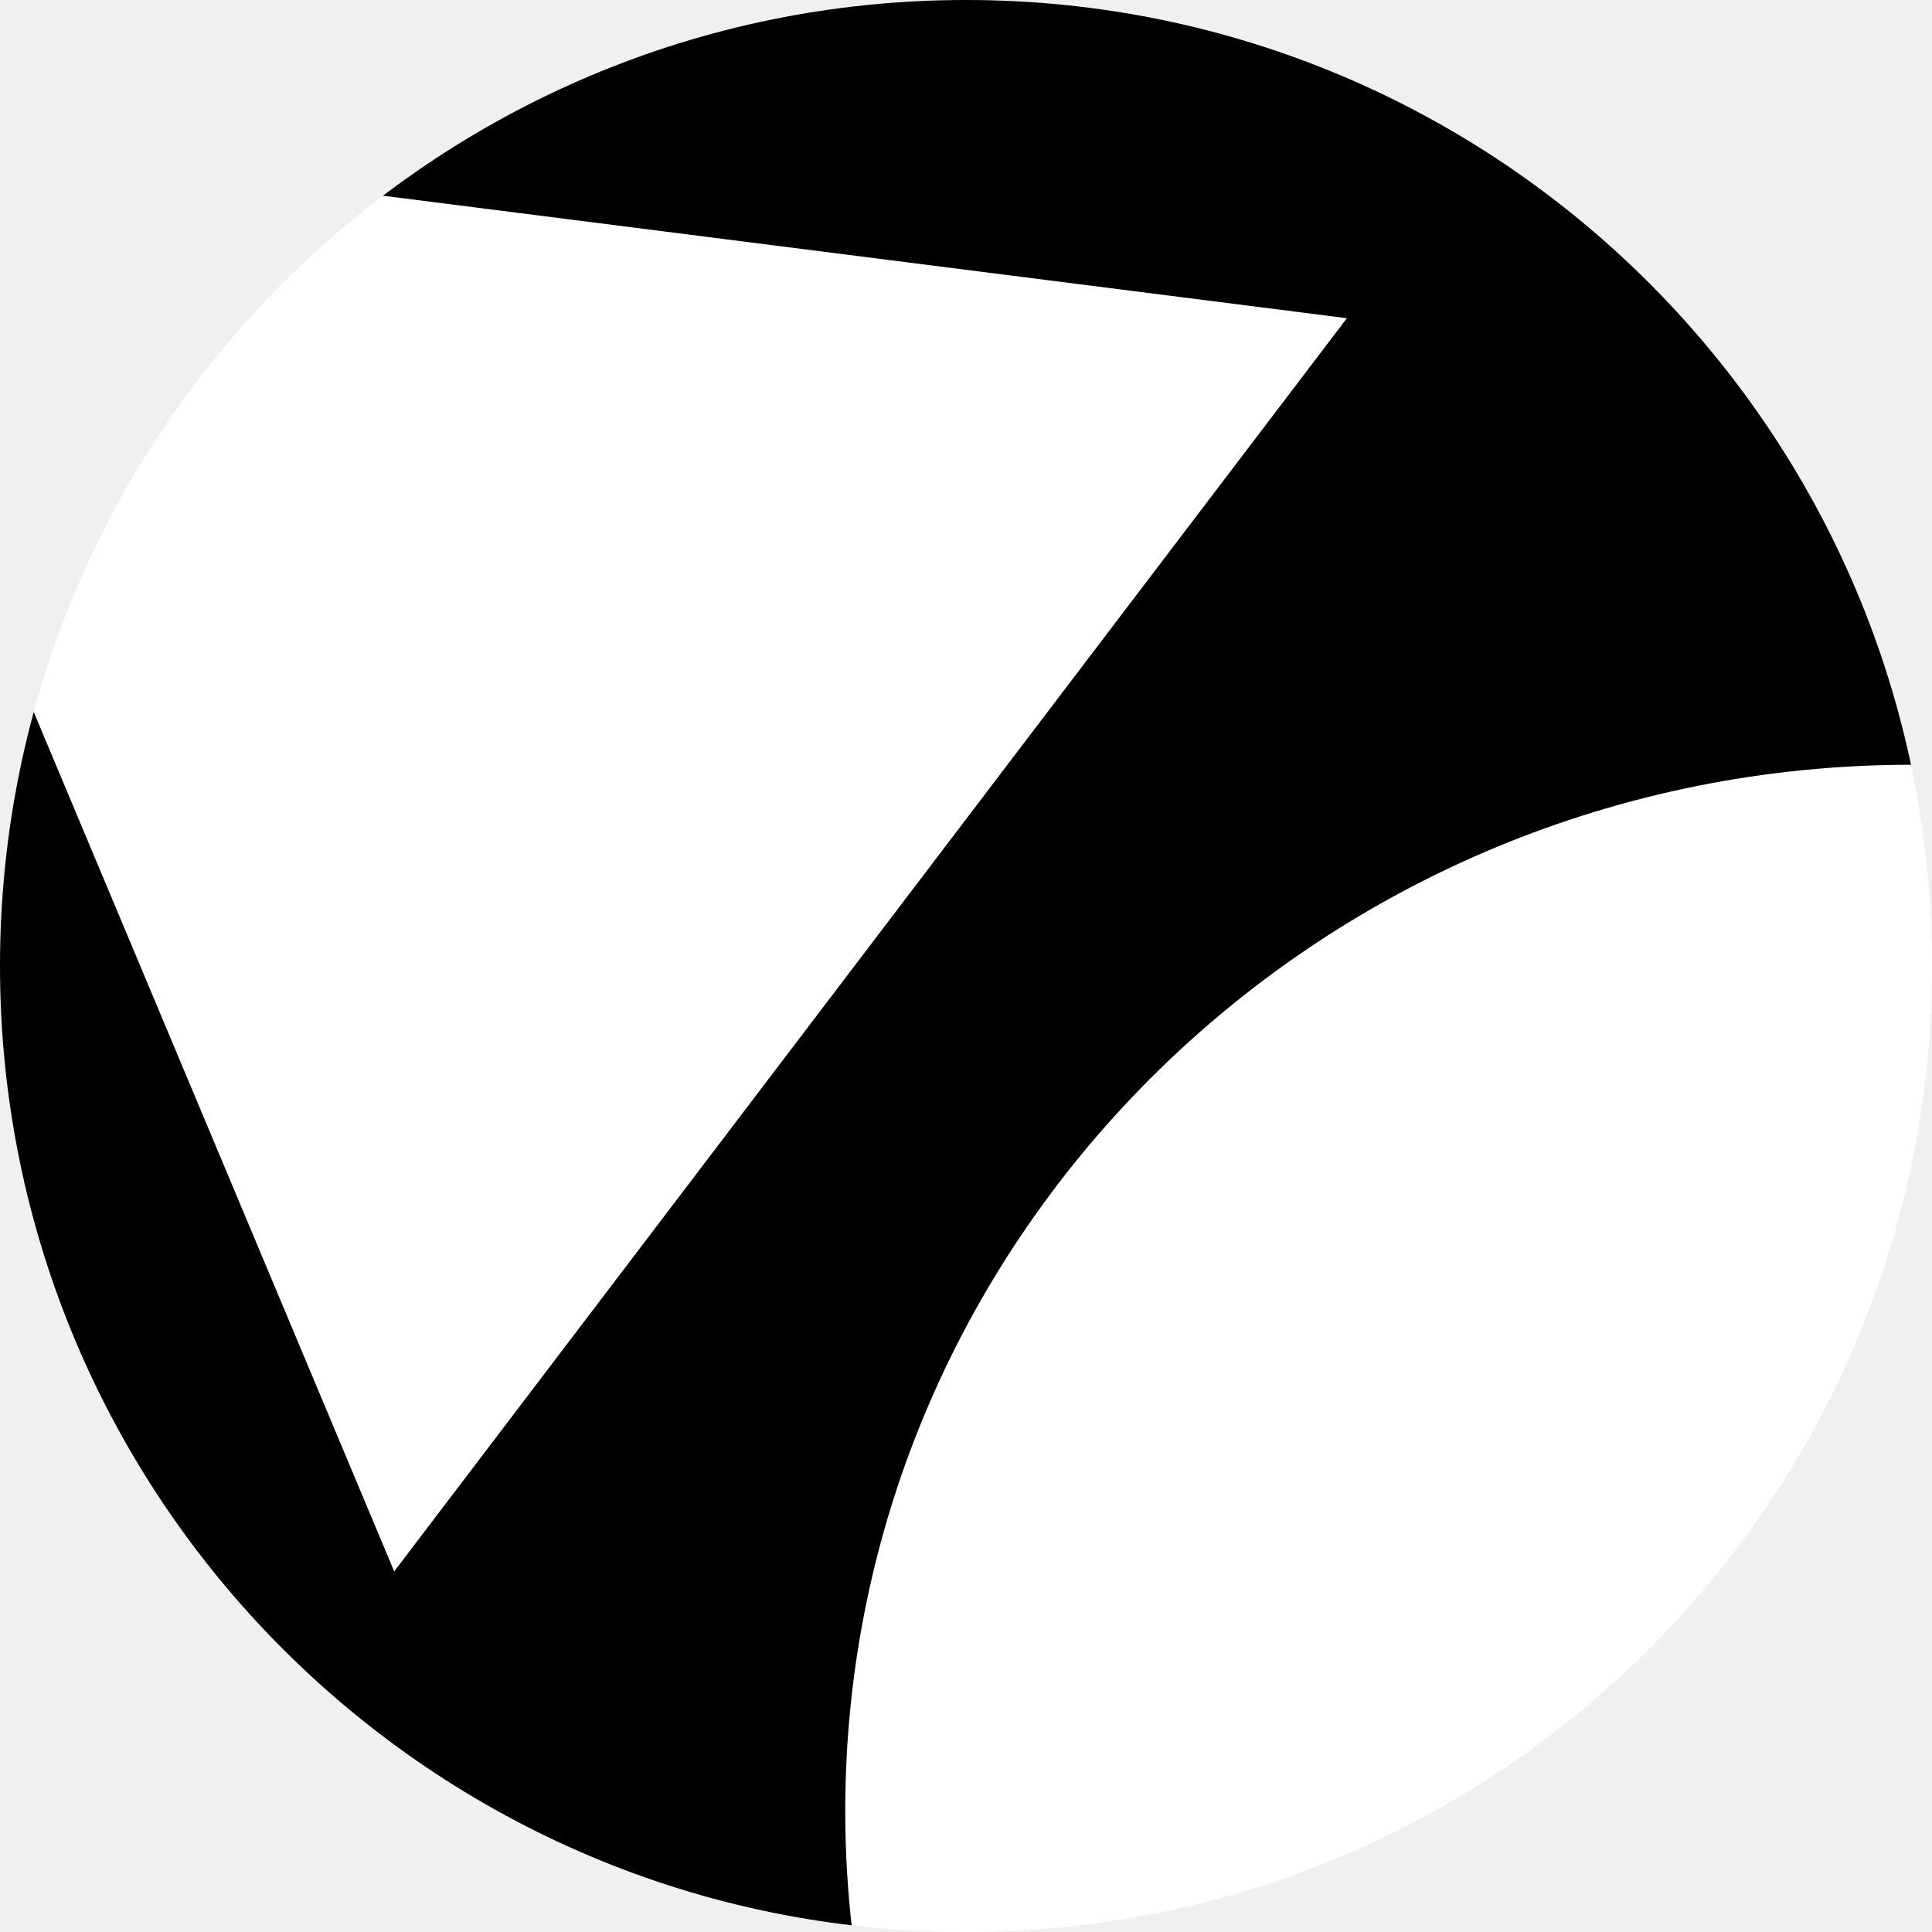
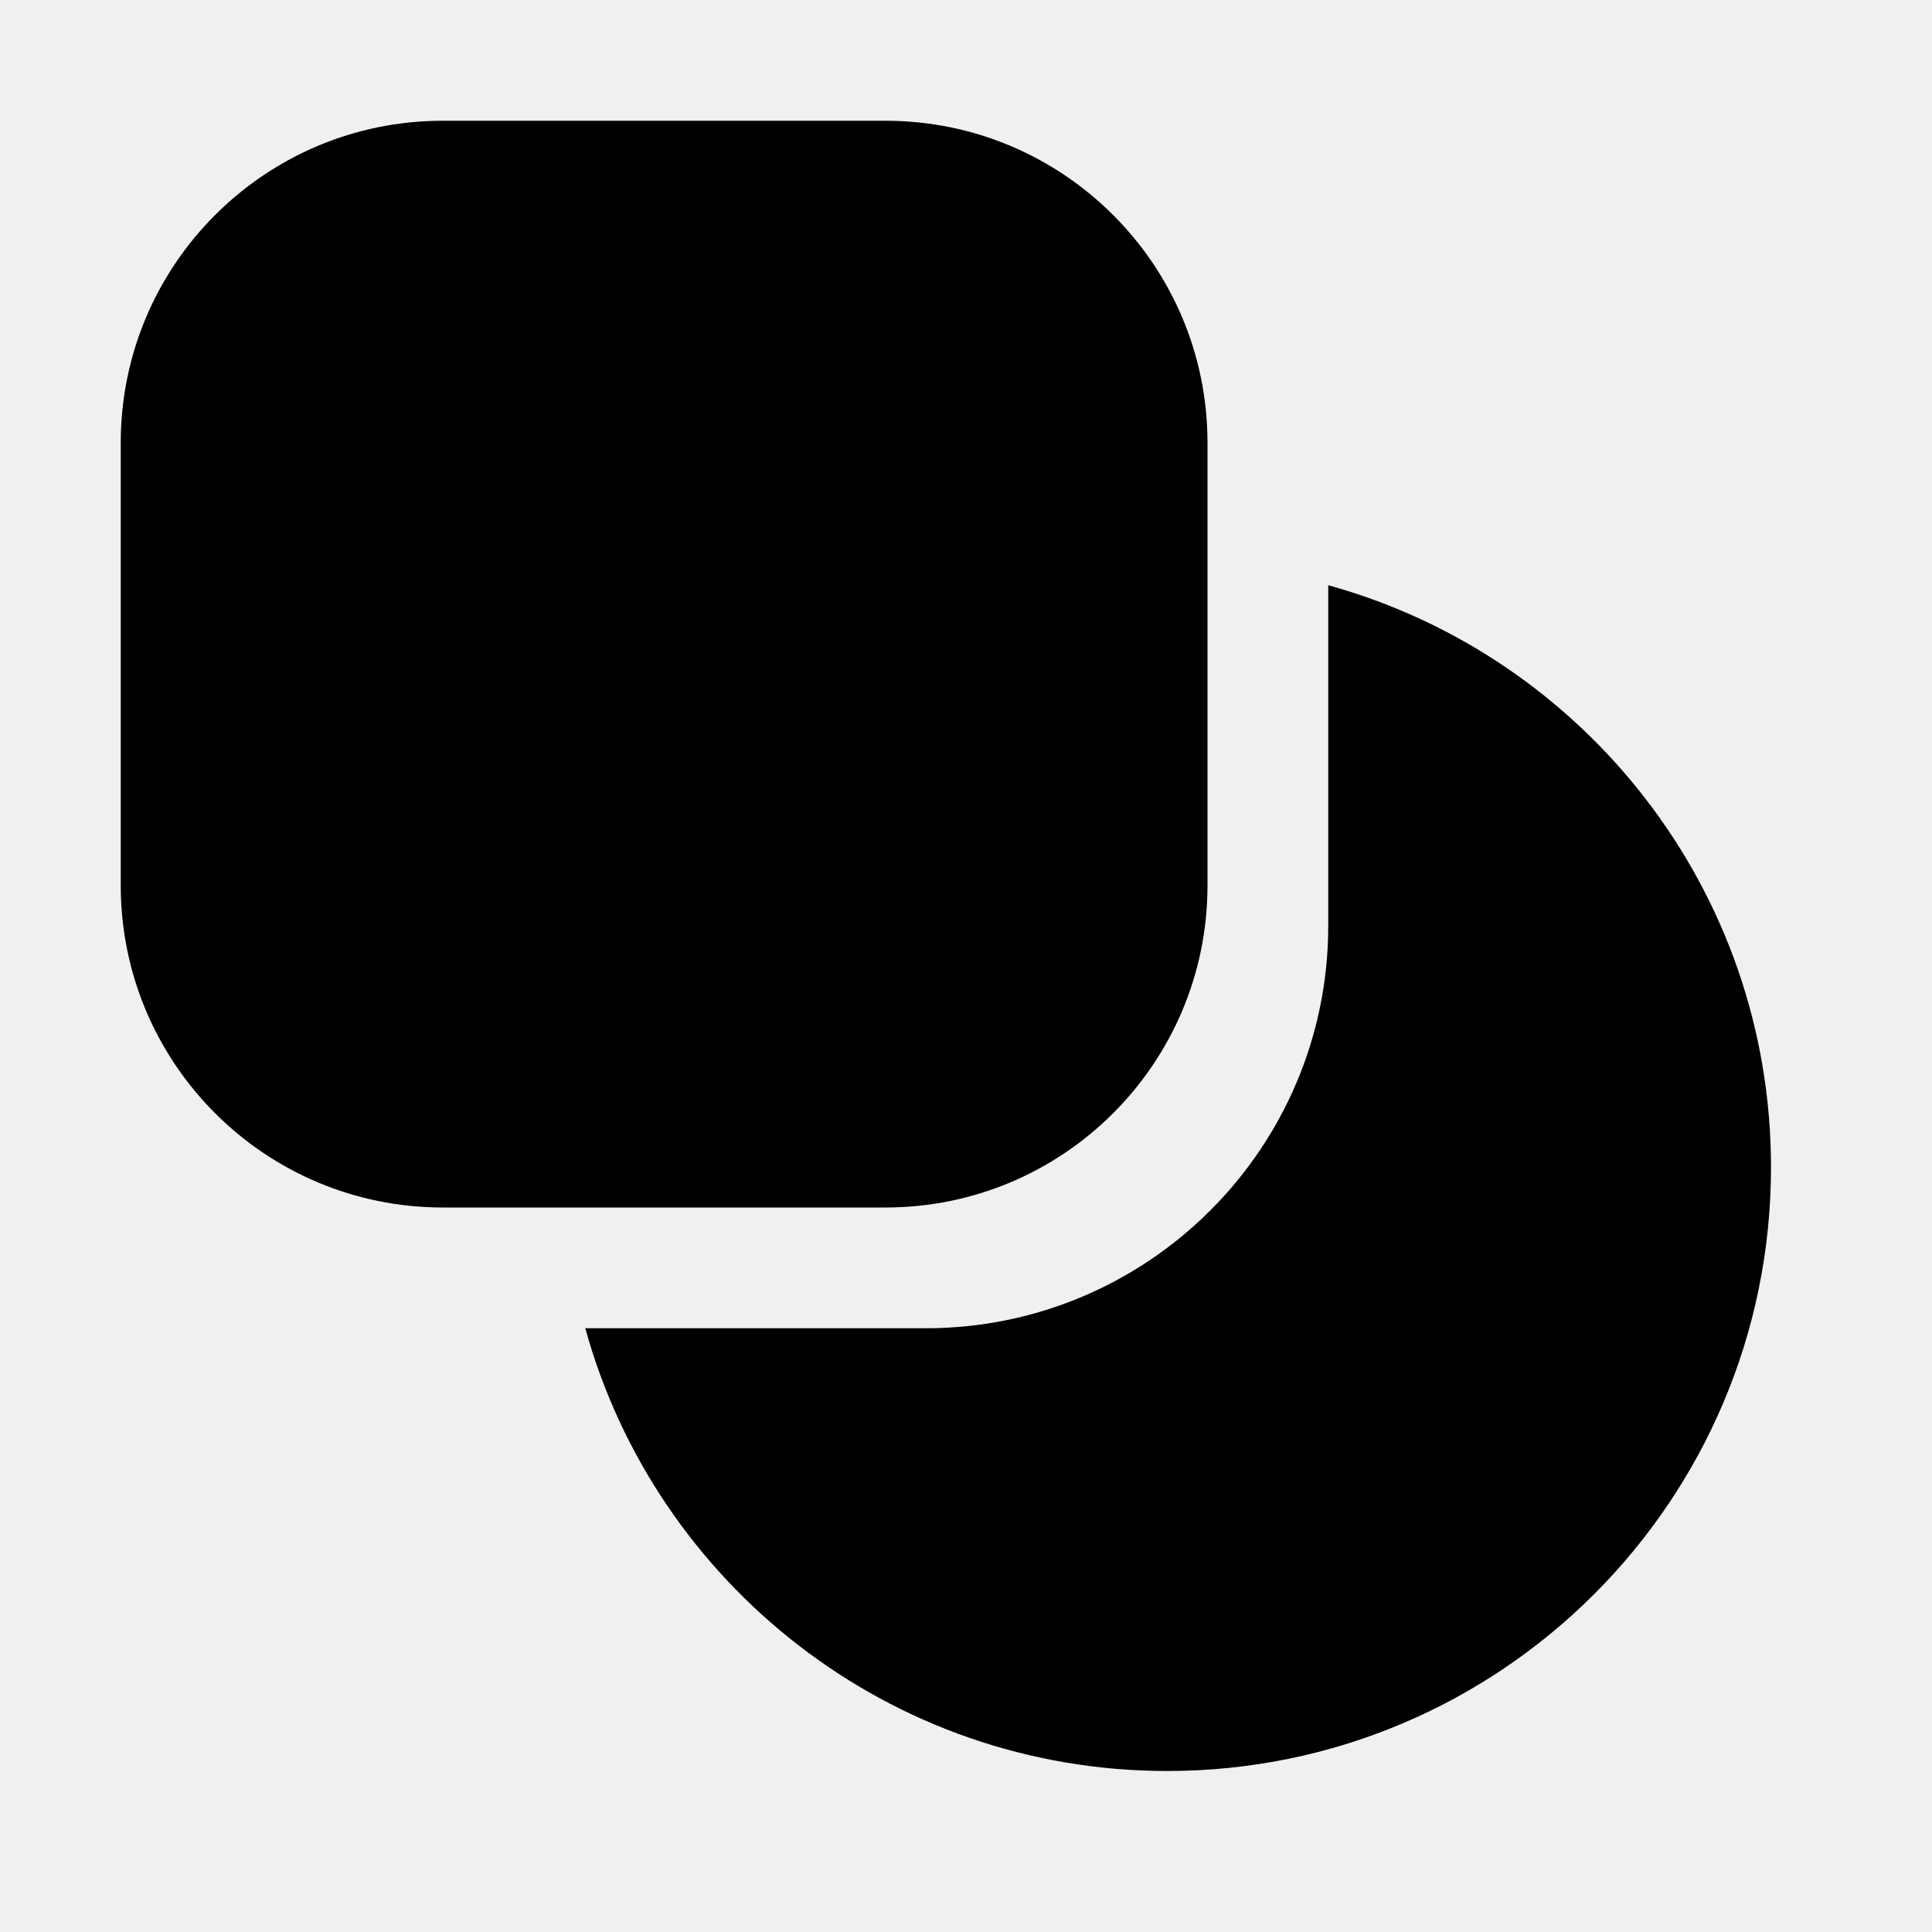
<svg xmlns="http://www.w3.org/2000/svg" width="48" height="48" viewBox="0 0 48 48" fill="none">
-   <g clip-path="url(#clip0_10_22)">
-     <mask id="mask0_10_22" style="mask-type:alpha" maskUnits="userSpaceOnUse" x="0" y="0" width="48" height="48">
-       <circle cx="24" cy="24" r="24" fill="#D9D9D9" />
-     </mask>
-     <g mask="url(#mask0_10_22)">
-       <path d="M0 0H48V48H0V0Z" fill="white" />
-       <path d="M48 19.006C47.834 19.003 47.667 19 47.5 19C32.864 19 21 30.641 21 45C21 46.015 21.061 47.016 21.177 48H0V15.691L9.794 39.041L33.463 7.906L0 3.653V0H48V19.006Z" fill="black" />
-     </g>
-   </g>
-   <defs>
-     <clipPath id="clip0_10_22">
-       <rect width="48" height="48" fill="white" />
-     </clipPath>
-   </defs>
+   <path d="M33 14.54C39.342 16.291 44 22.101 44 29C44 37.284 37.284 44 29 44C22.101 44 16.292 39.342 14.541 33H23C28.523 33 33 28.523 33 23V14.54Z" fill="black" />
+   <rect x="3" y="3" width="27" height="27" rx="8" fill="black" />
</svg>
